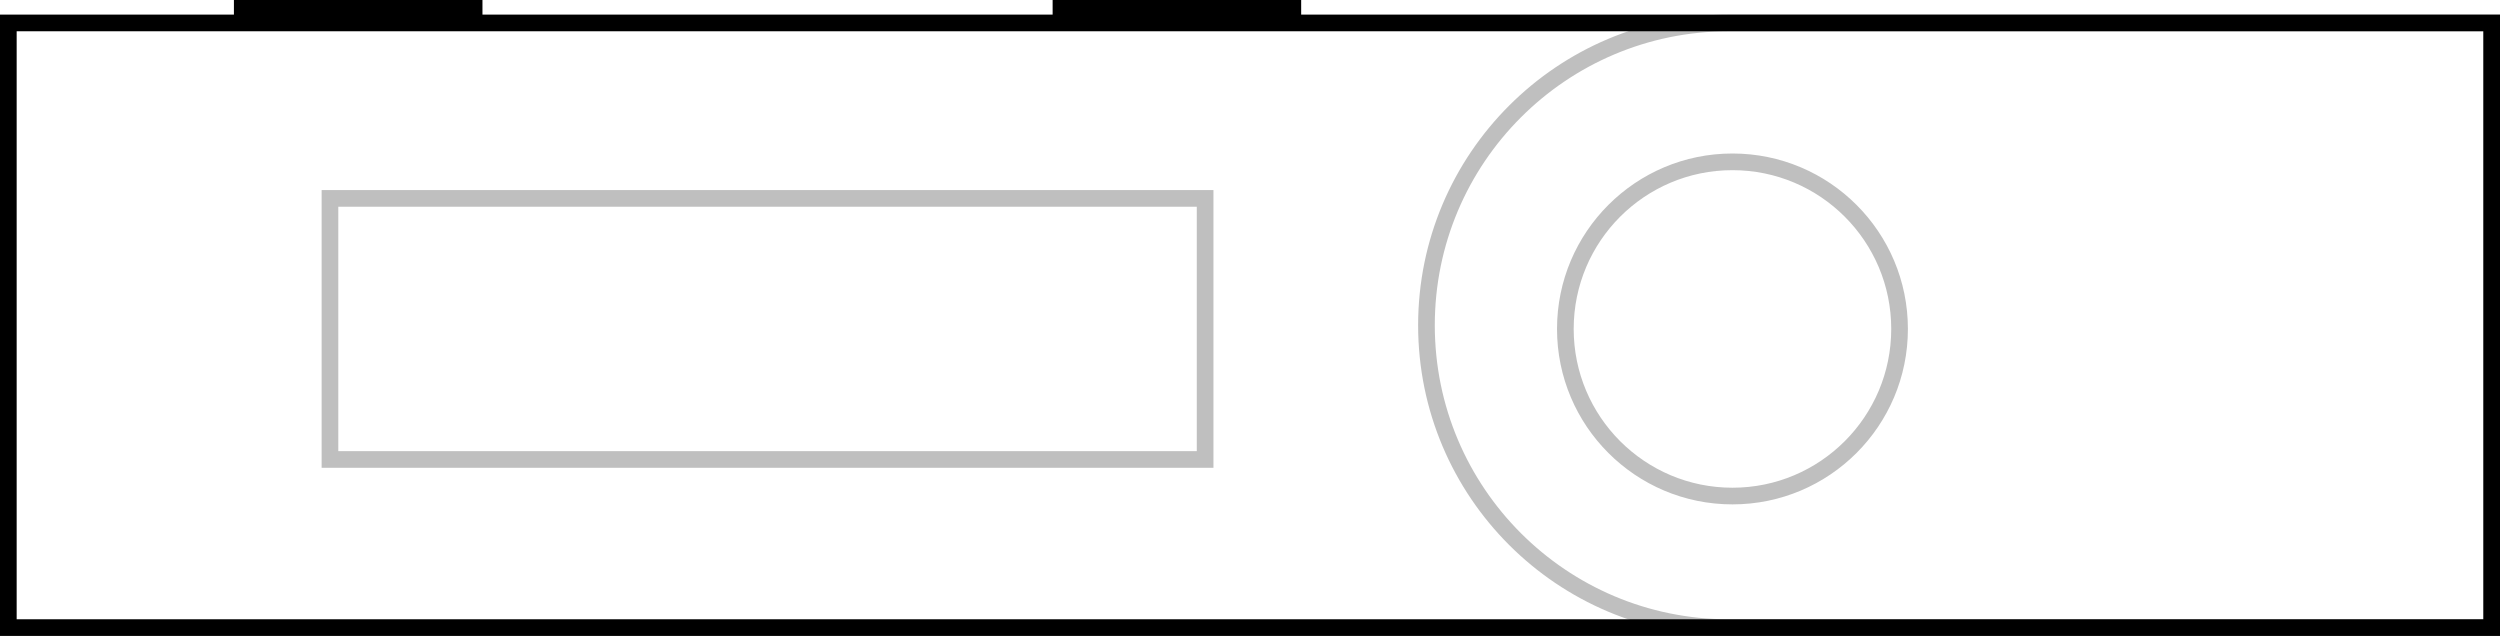
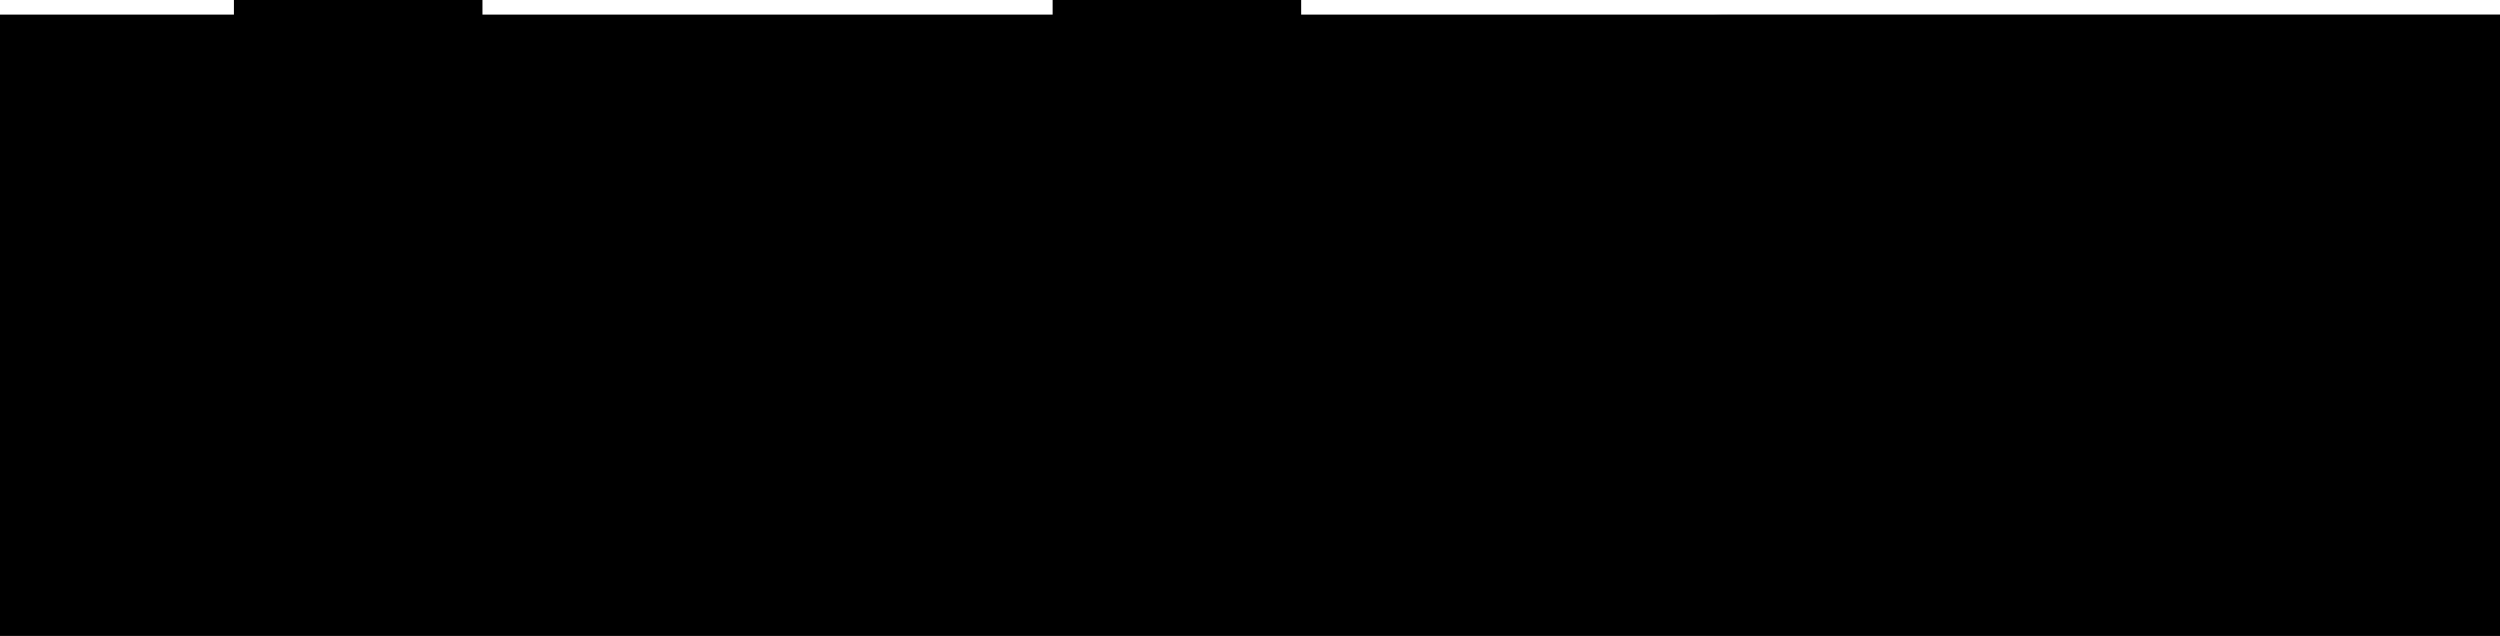
- <svg xmlns="http://www.w3.org/2000/svg" width="300" height="76.315" viewBox="0 0 300 76.315" fill="none" version="1.1" id="svg14">
+ <svg xmlns="http://www.w3.org/2000/svg" width="300" height="76.315" viewBox="0 0 300 76.315" fill="currentColor" version="1.1" id="svg14">
  <defs id="defs18" />
  <g id="g253" transform="rotate(90,149.9999,150.0001)">
    <rect x="2.754" y="1" width="72.561" height="298" stroke="currentColor" stroke-width="2" id="rect2" />
    <path d="M 2.754,1 H 75.315 v 91.544 c 0,20.037 -16.243,36.281 -36.281,36.281 -20.037,0 -36.281,-16.244 -36.281,-36.281 z" stroke="currentColor" stroke-opacity="0.25" stroke-width="2" id="path4" />
    <circle cx="39.473" cy="92.105" r="20.053" stroke="currentColor" stroke-opacity="0.25" stroke-width="2" id="circle6" />
    <rect x="23.806" y="155.386" width="31.333" height="105.018" stroke="currentColor" stroke-opacity="0.25" stroke-width="2" id="rect8" />
    <rect x="0.658" y="144.518" width="1.316" height="28.509" stroke="currentColor" stroke-width="1.316" id="rect10" />
    <rect x="0.658" y="242.763" width="1.316" height="28.509" stroke="currentColor" stroke-width="1.316" id="rect12" />
  </g>
  <g id="g358" transform="matrix(0.7807793,0,0,0.7807793,-3.569338,-1.083854)">
    <rect style="fill:#ffff00;stroke-width:11.048" visibility="hidden" id="rect304" width="165.471" height="25.424" x="7.437" y="5.991" rx="6.948" />
    <text xml:space="preserve" style="font-size:17.265px;font-family:'Accanthis ADF Std No3';-inkscape-font-specification:'Accanthis ADF Std No3';fill:#ffff00;stroke-width:3.406" x="14.427" y="24.582" id="text464">
      <tspan id="tspan462" x="14.427" y="24.582" style="font-style:normal;font-variant:normal;font-weight:normal;font-stretch:normal;font-size:17.265px;font-family:sans-serif;-inkscape-font-specification:sans-serif;fill:currentColor;stroke-width:3.406" />
    </text>
  </g>
</svg>
